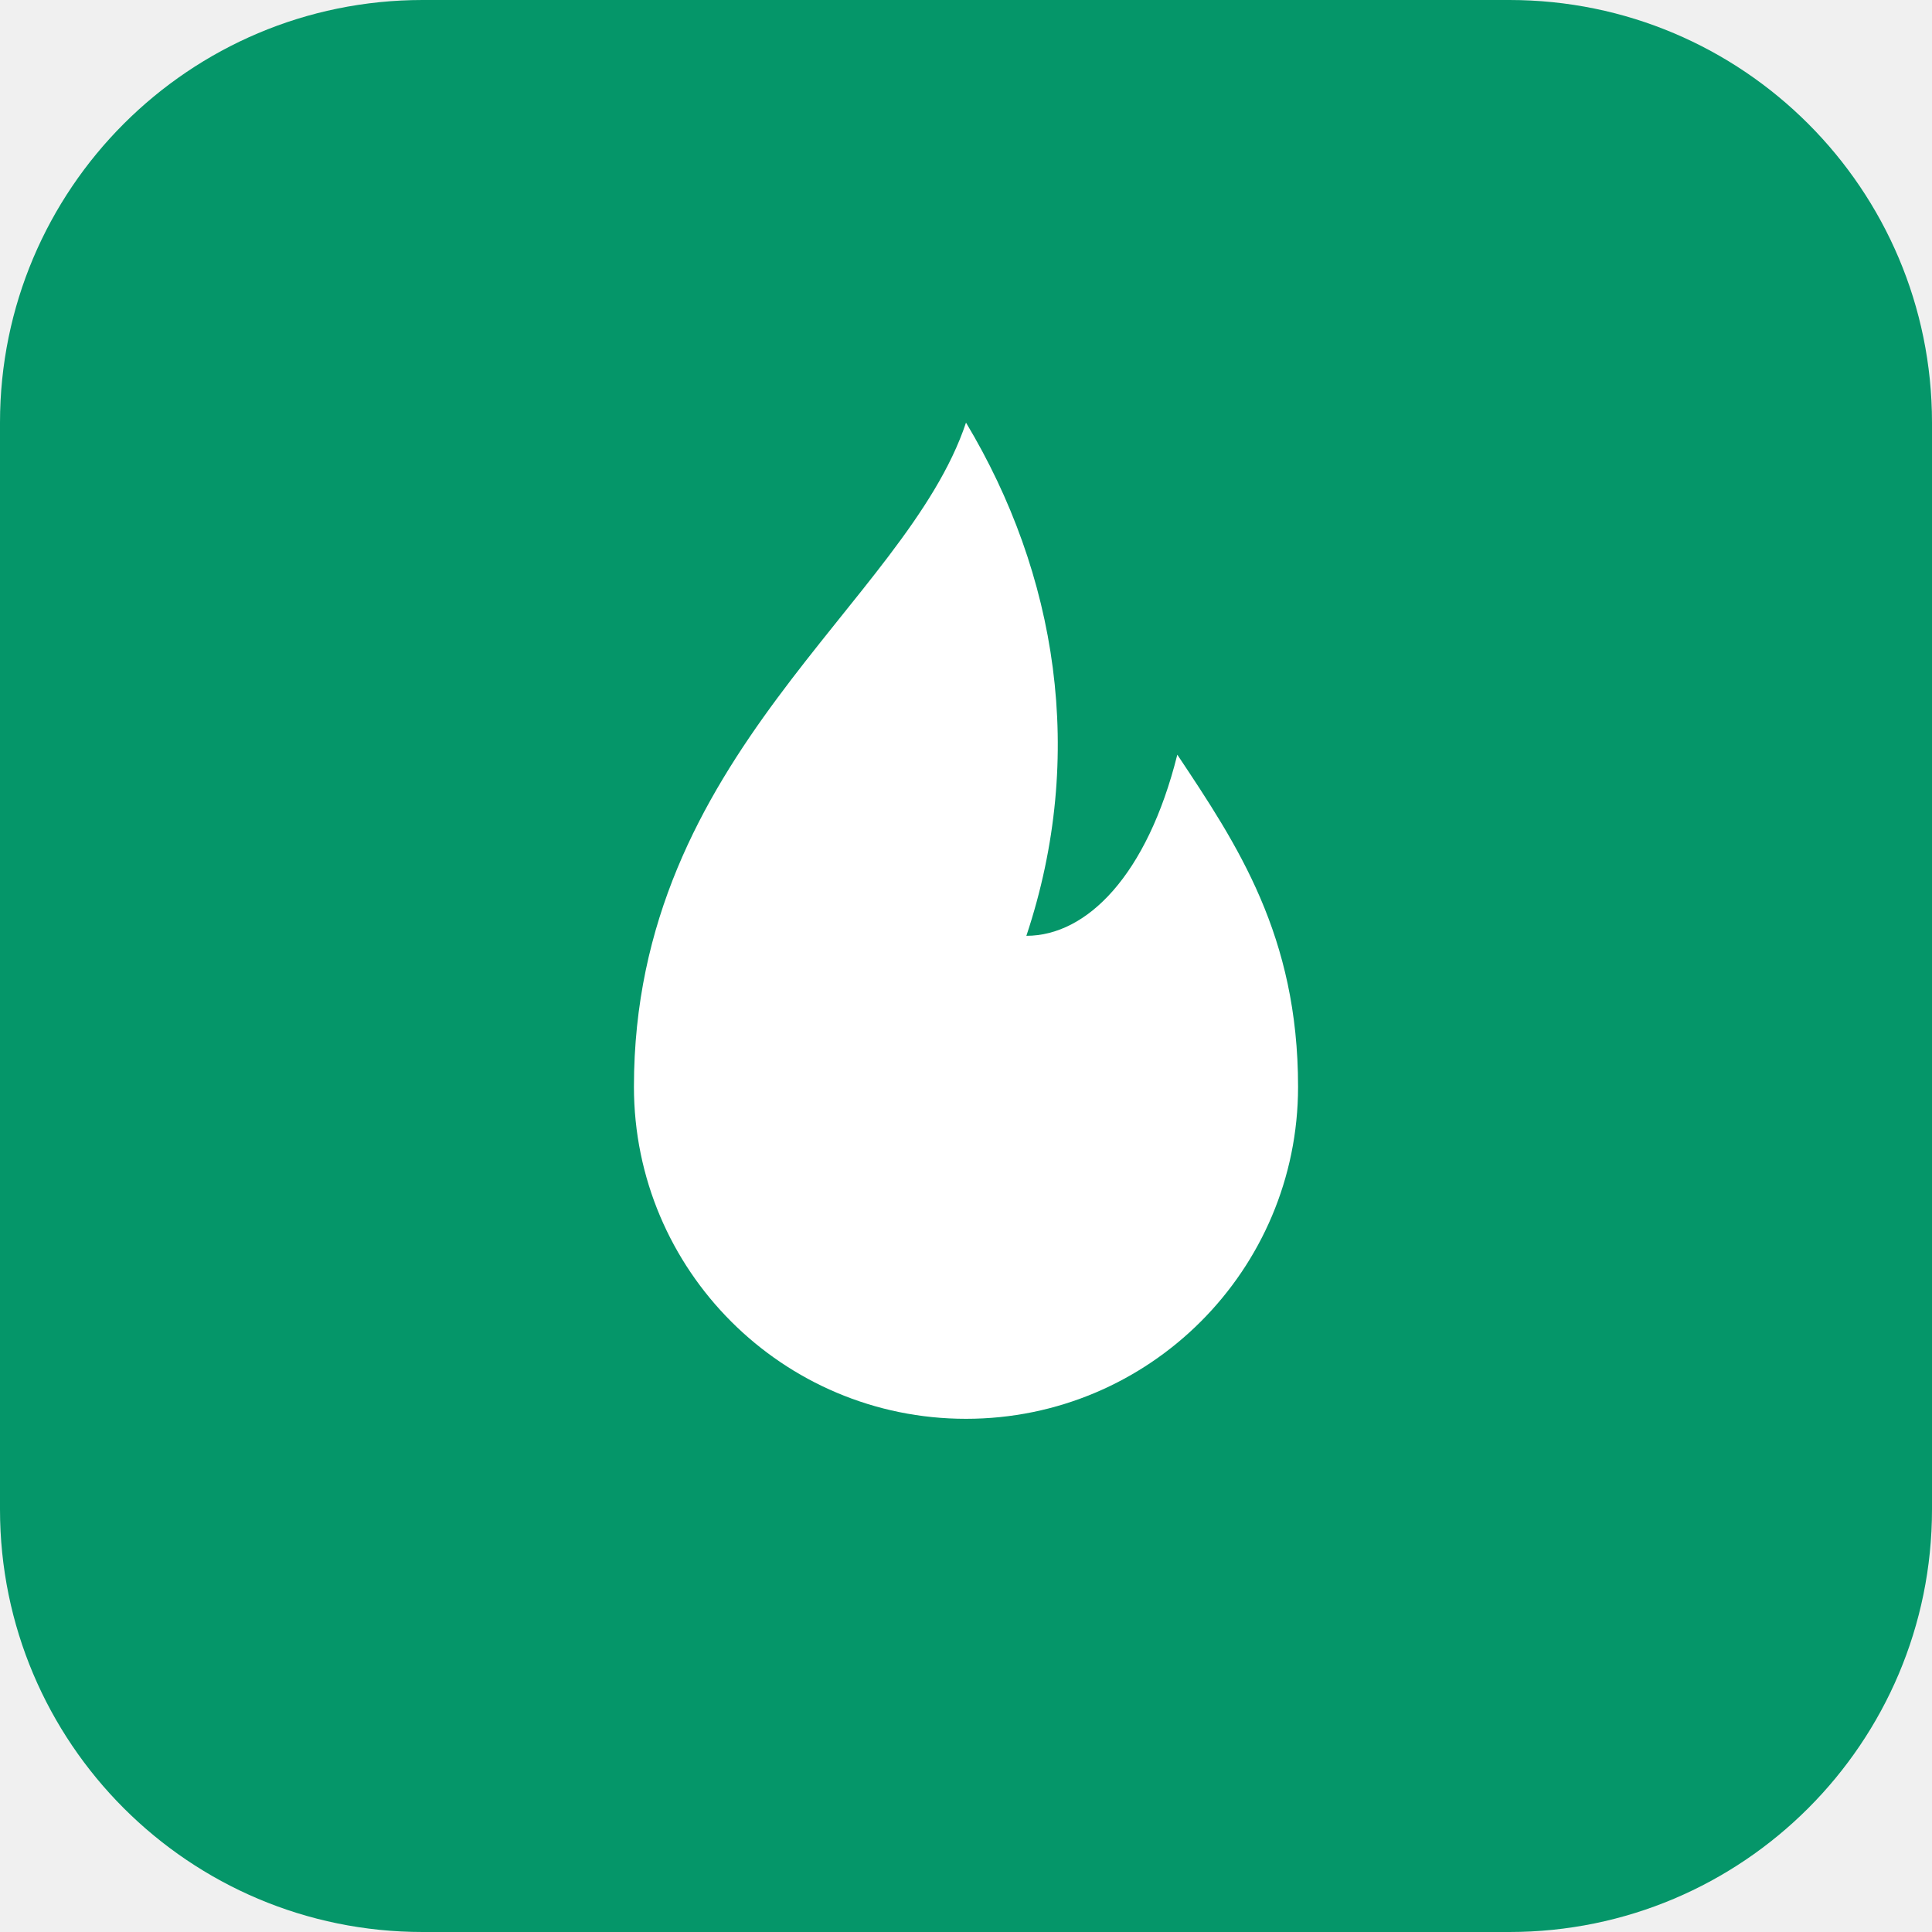
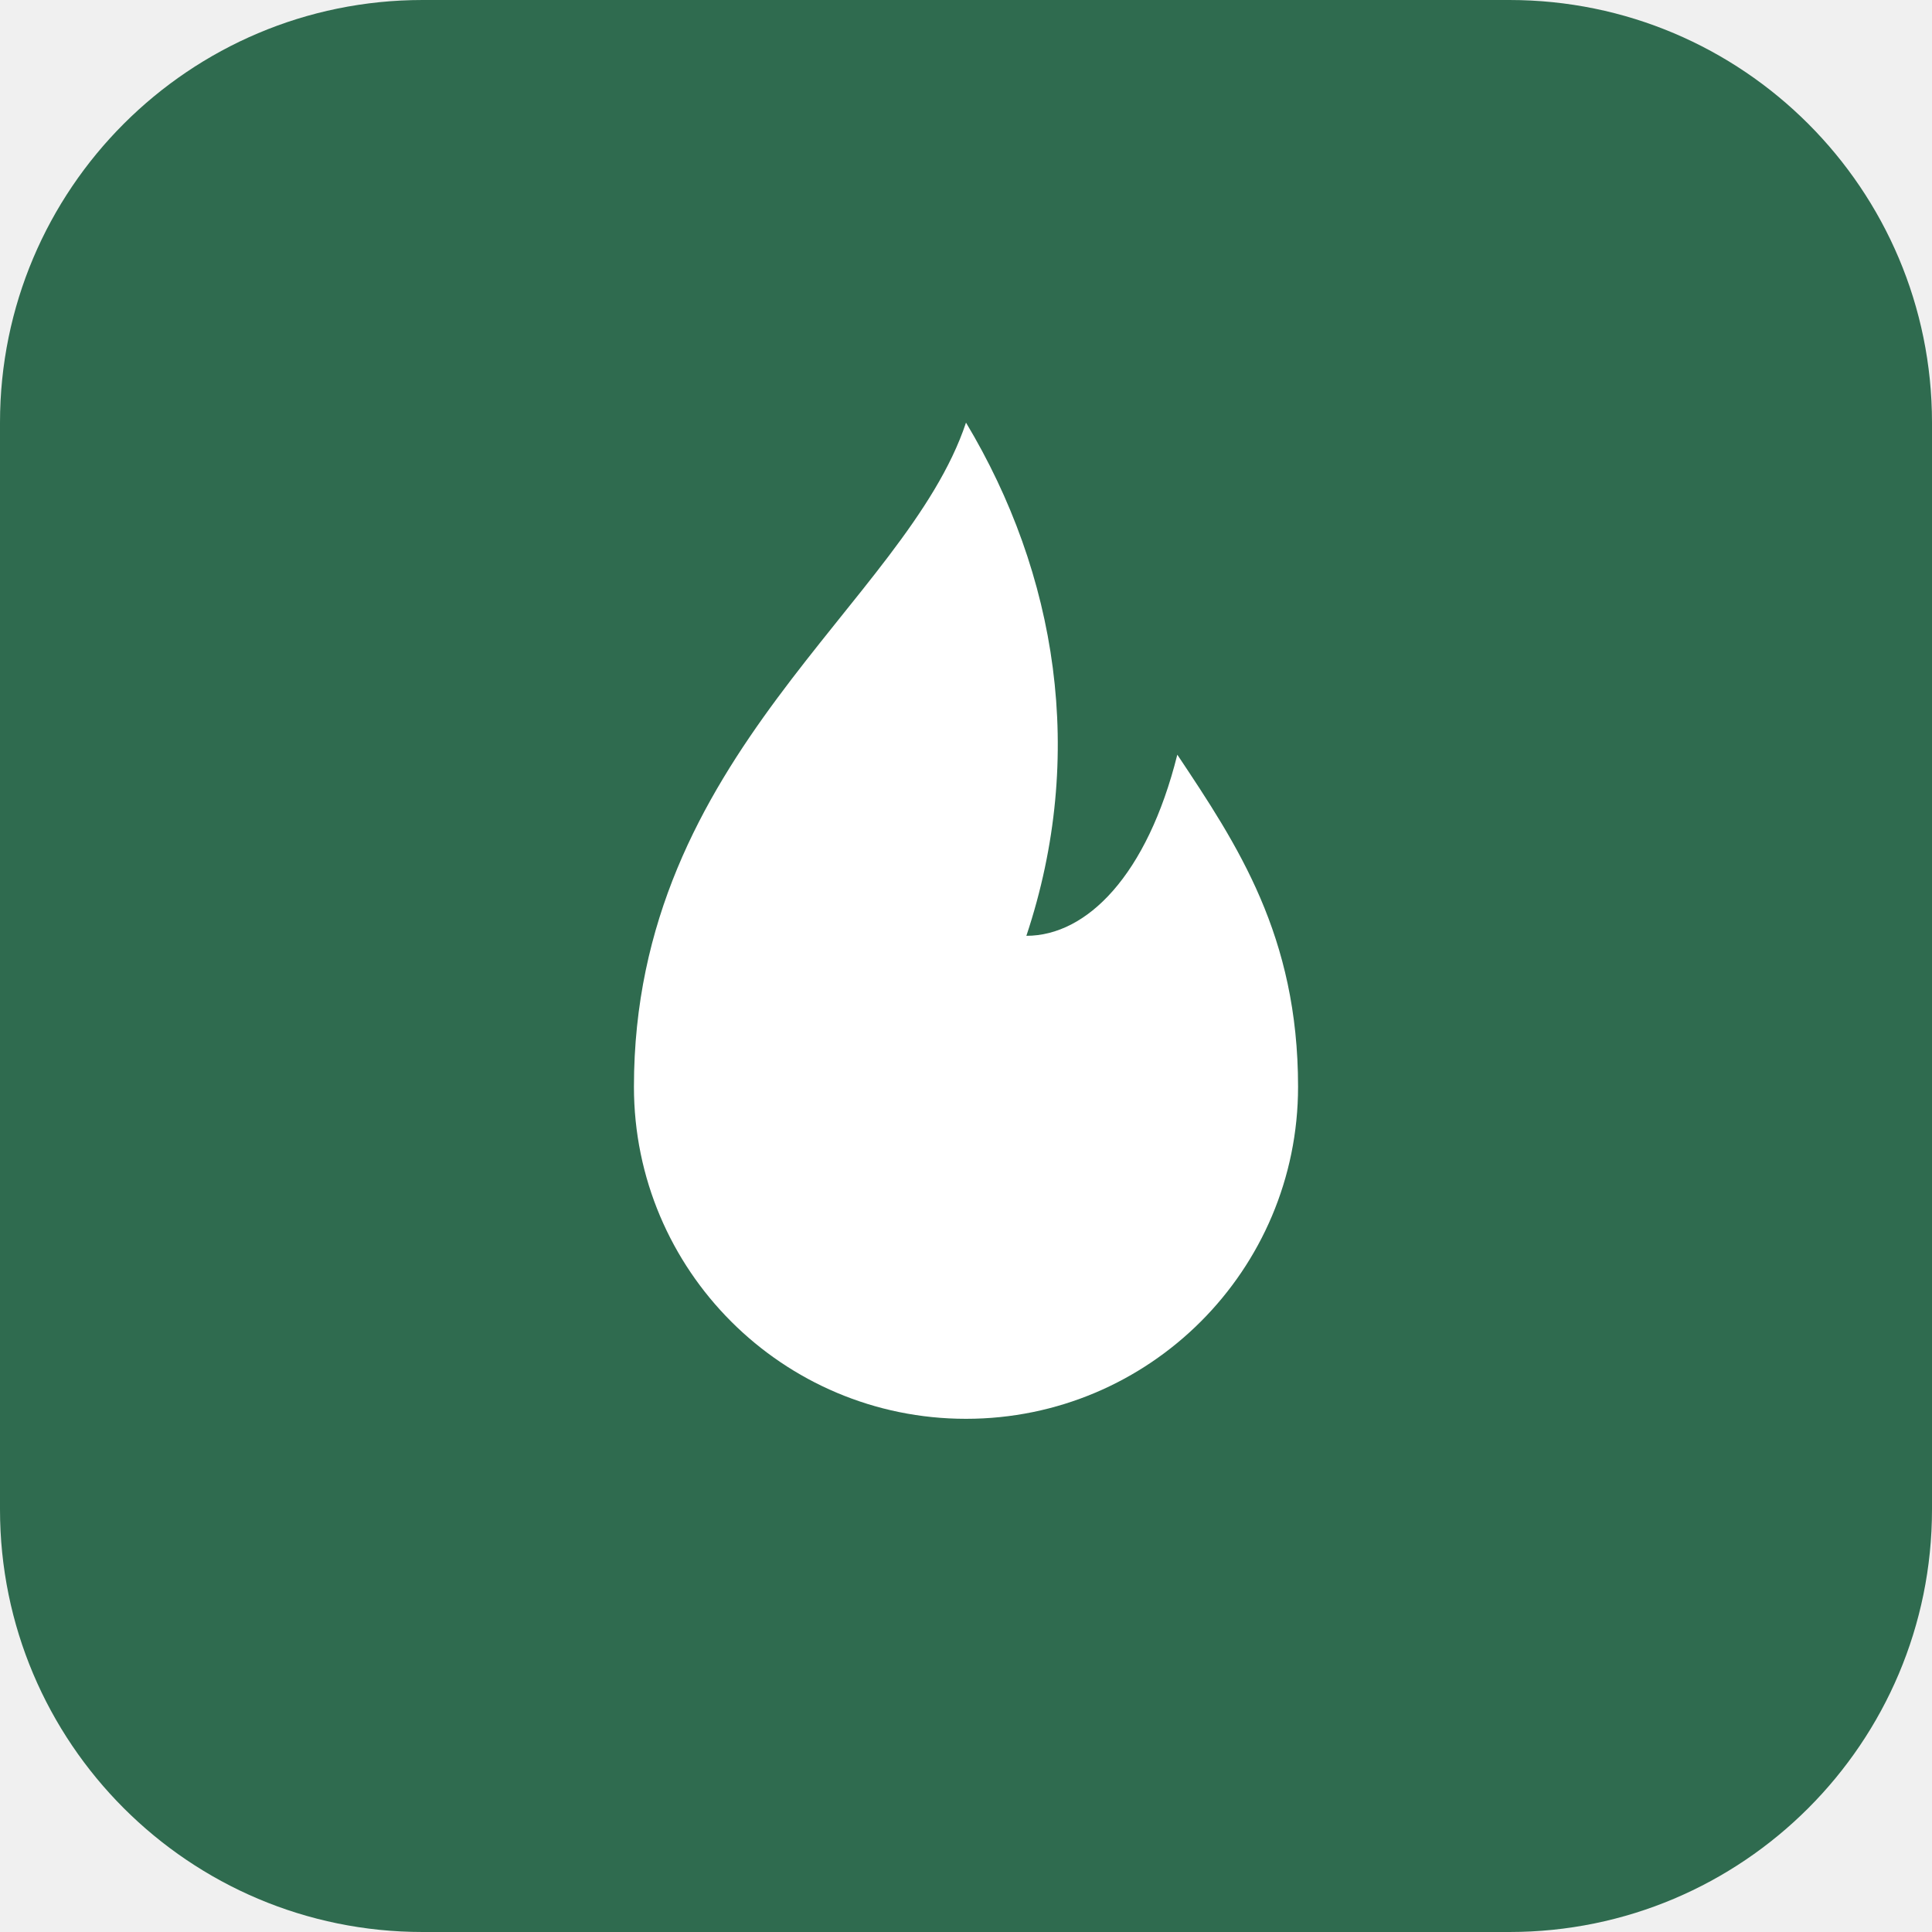
<svg xmlns="http://www.w3.org/2000/svg" viewBox="0 0 64 64">
-   <rect width="64" height="64" rx="14" fill="#059669" />
+   <rect width="64" height="64" rx="14" fill="#2F6B4F" />
  <path d="M32 14c-2 6-11 11-11 22a11 11 0 0 0 22 0c0-5-2-8-4-11-1 4-3 6-5 6 2-6 1-12-2-17z" fill="#fff" />
</svg>
